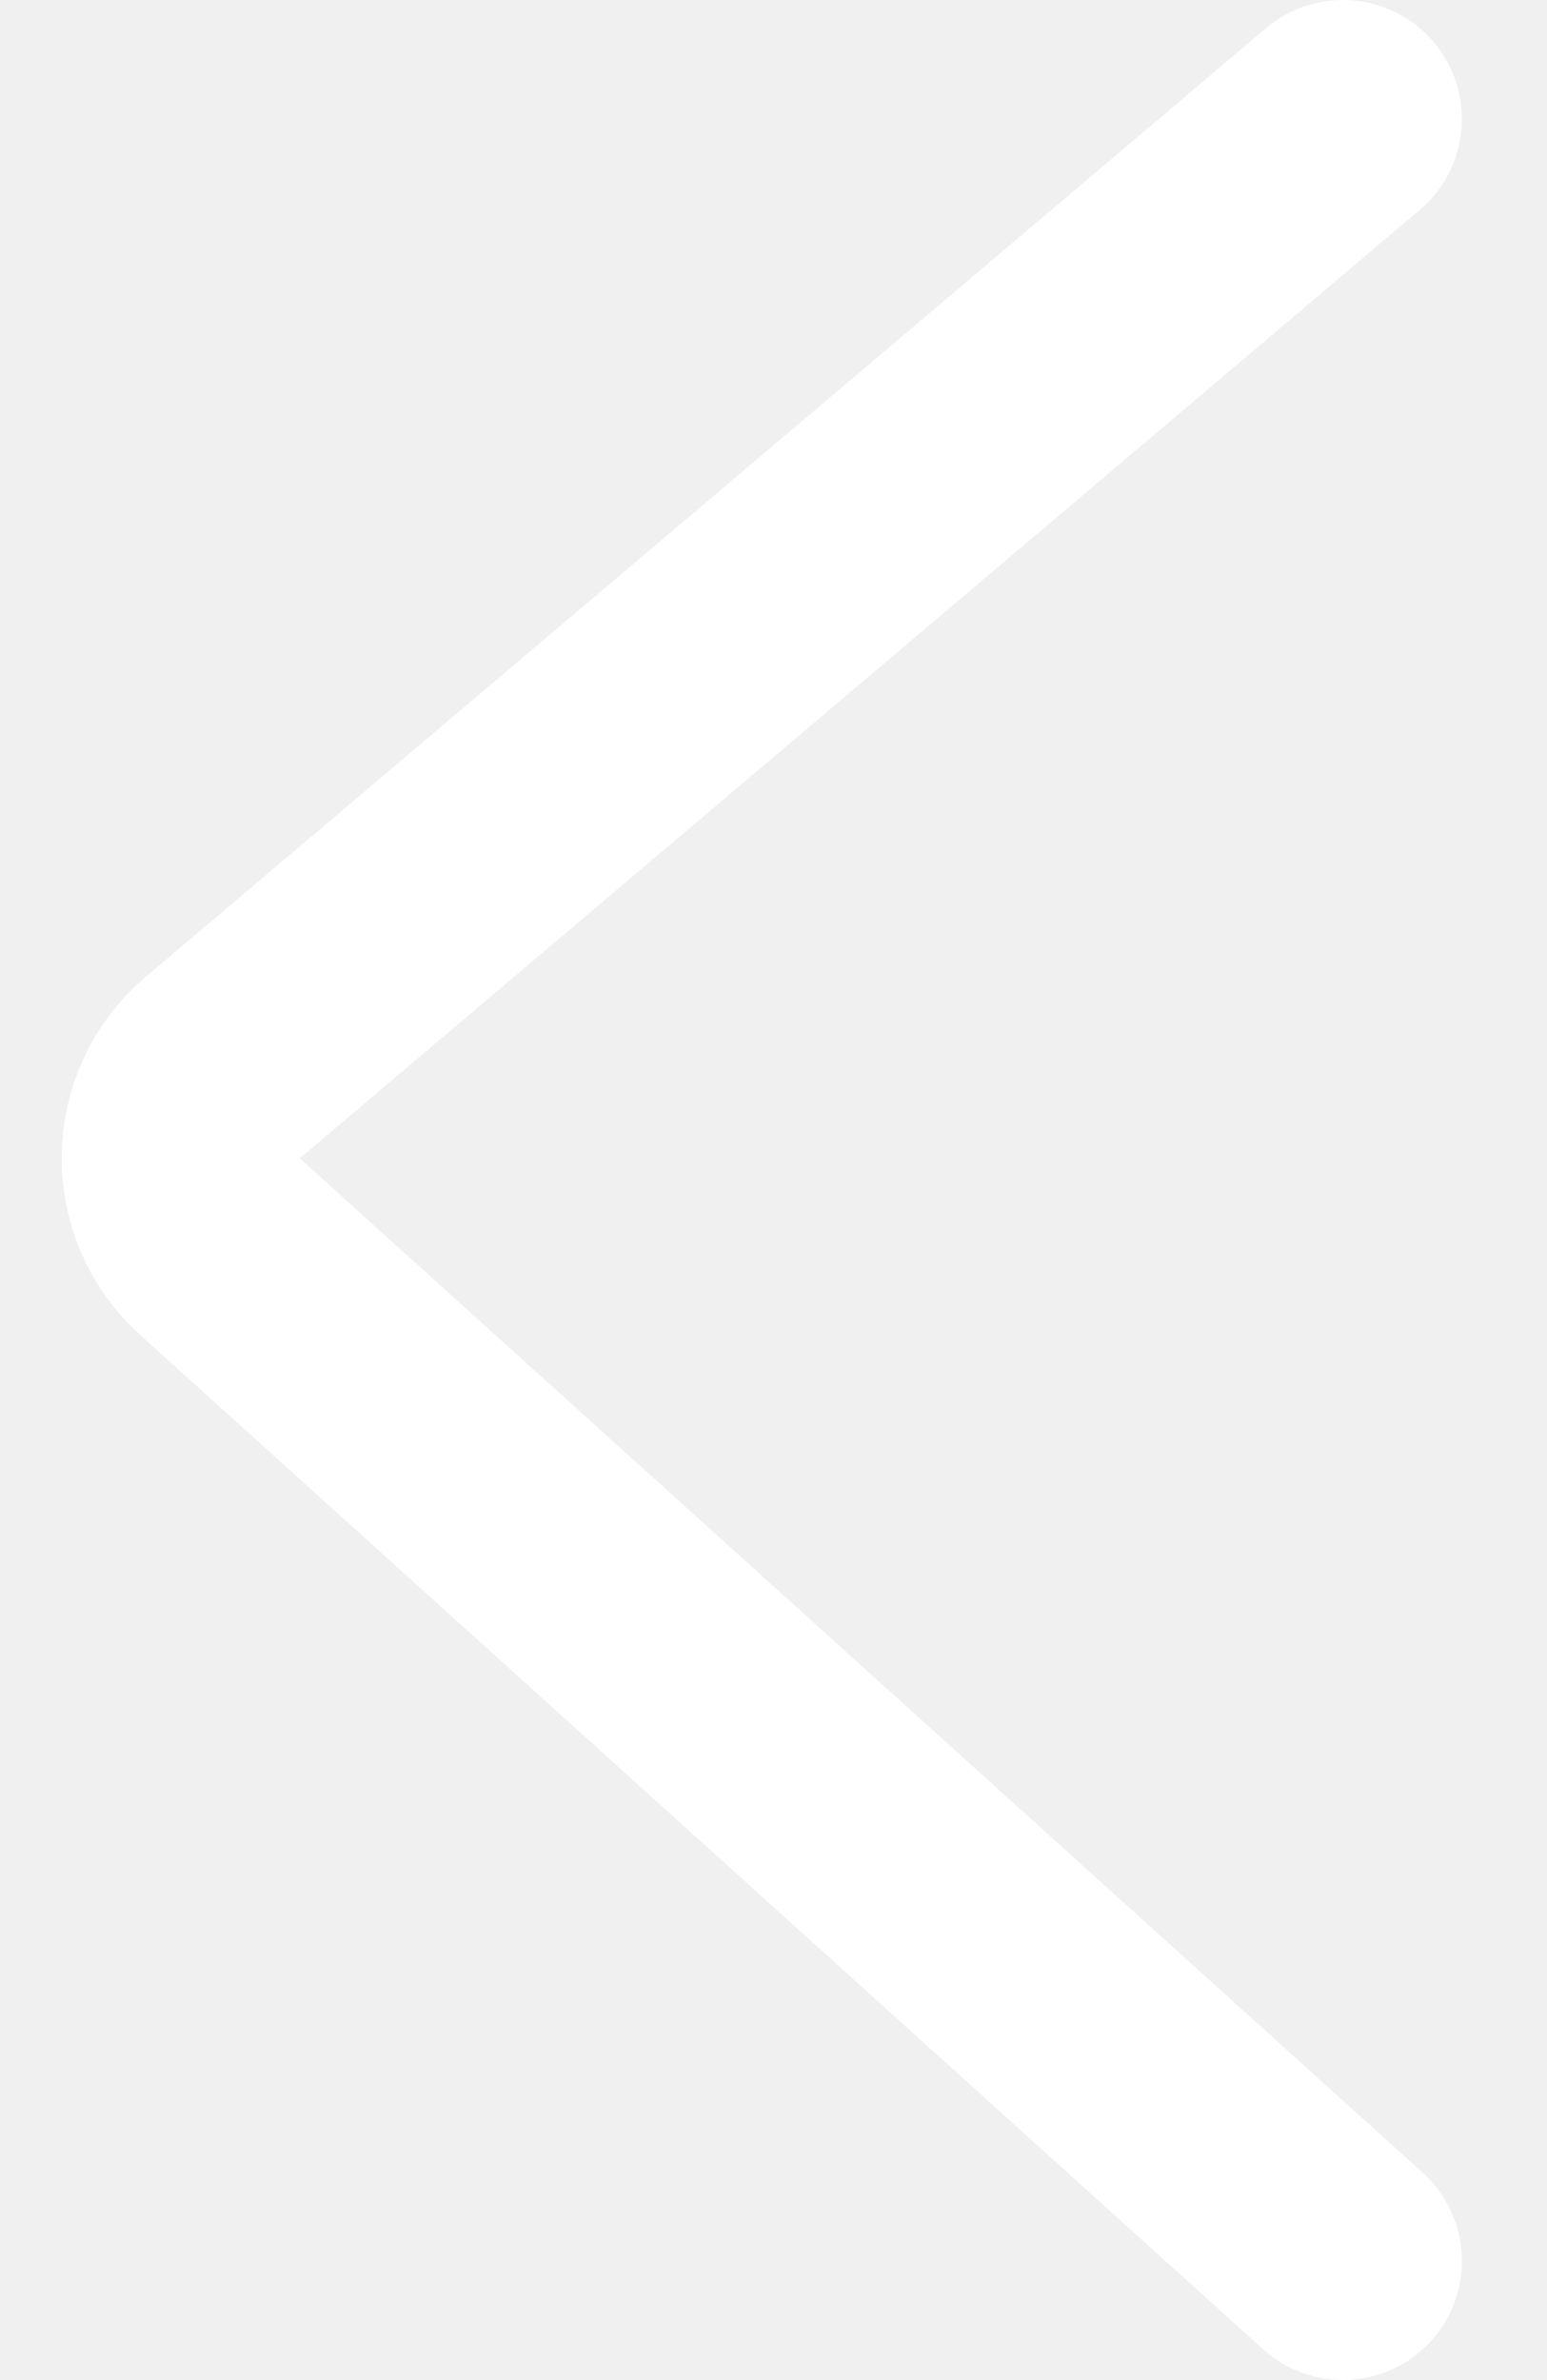
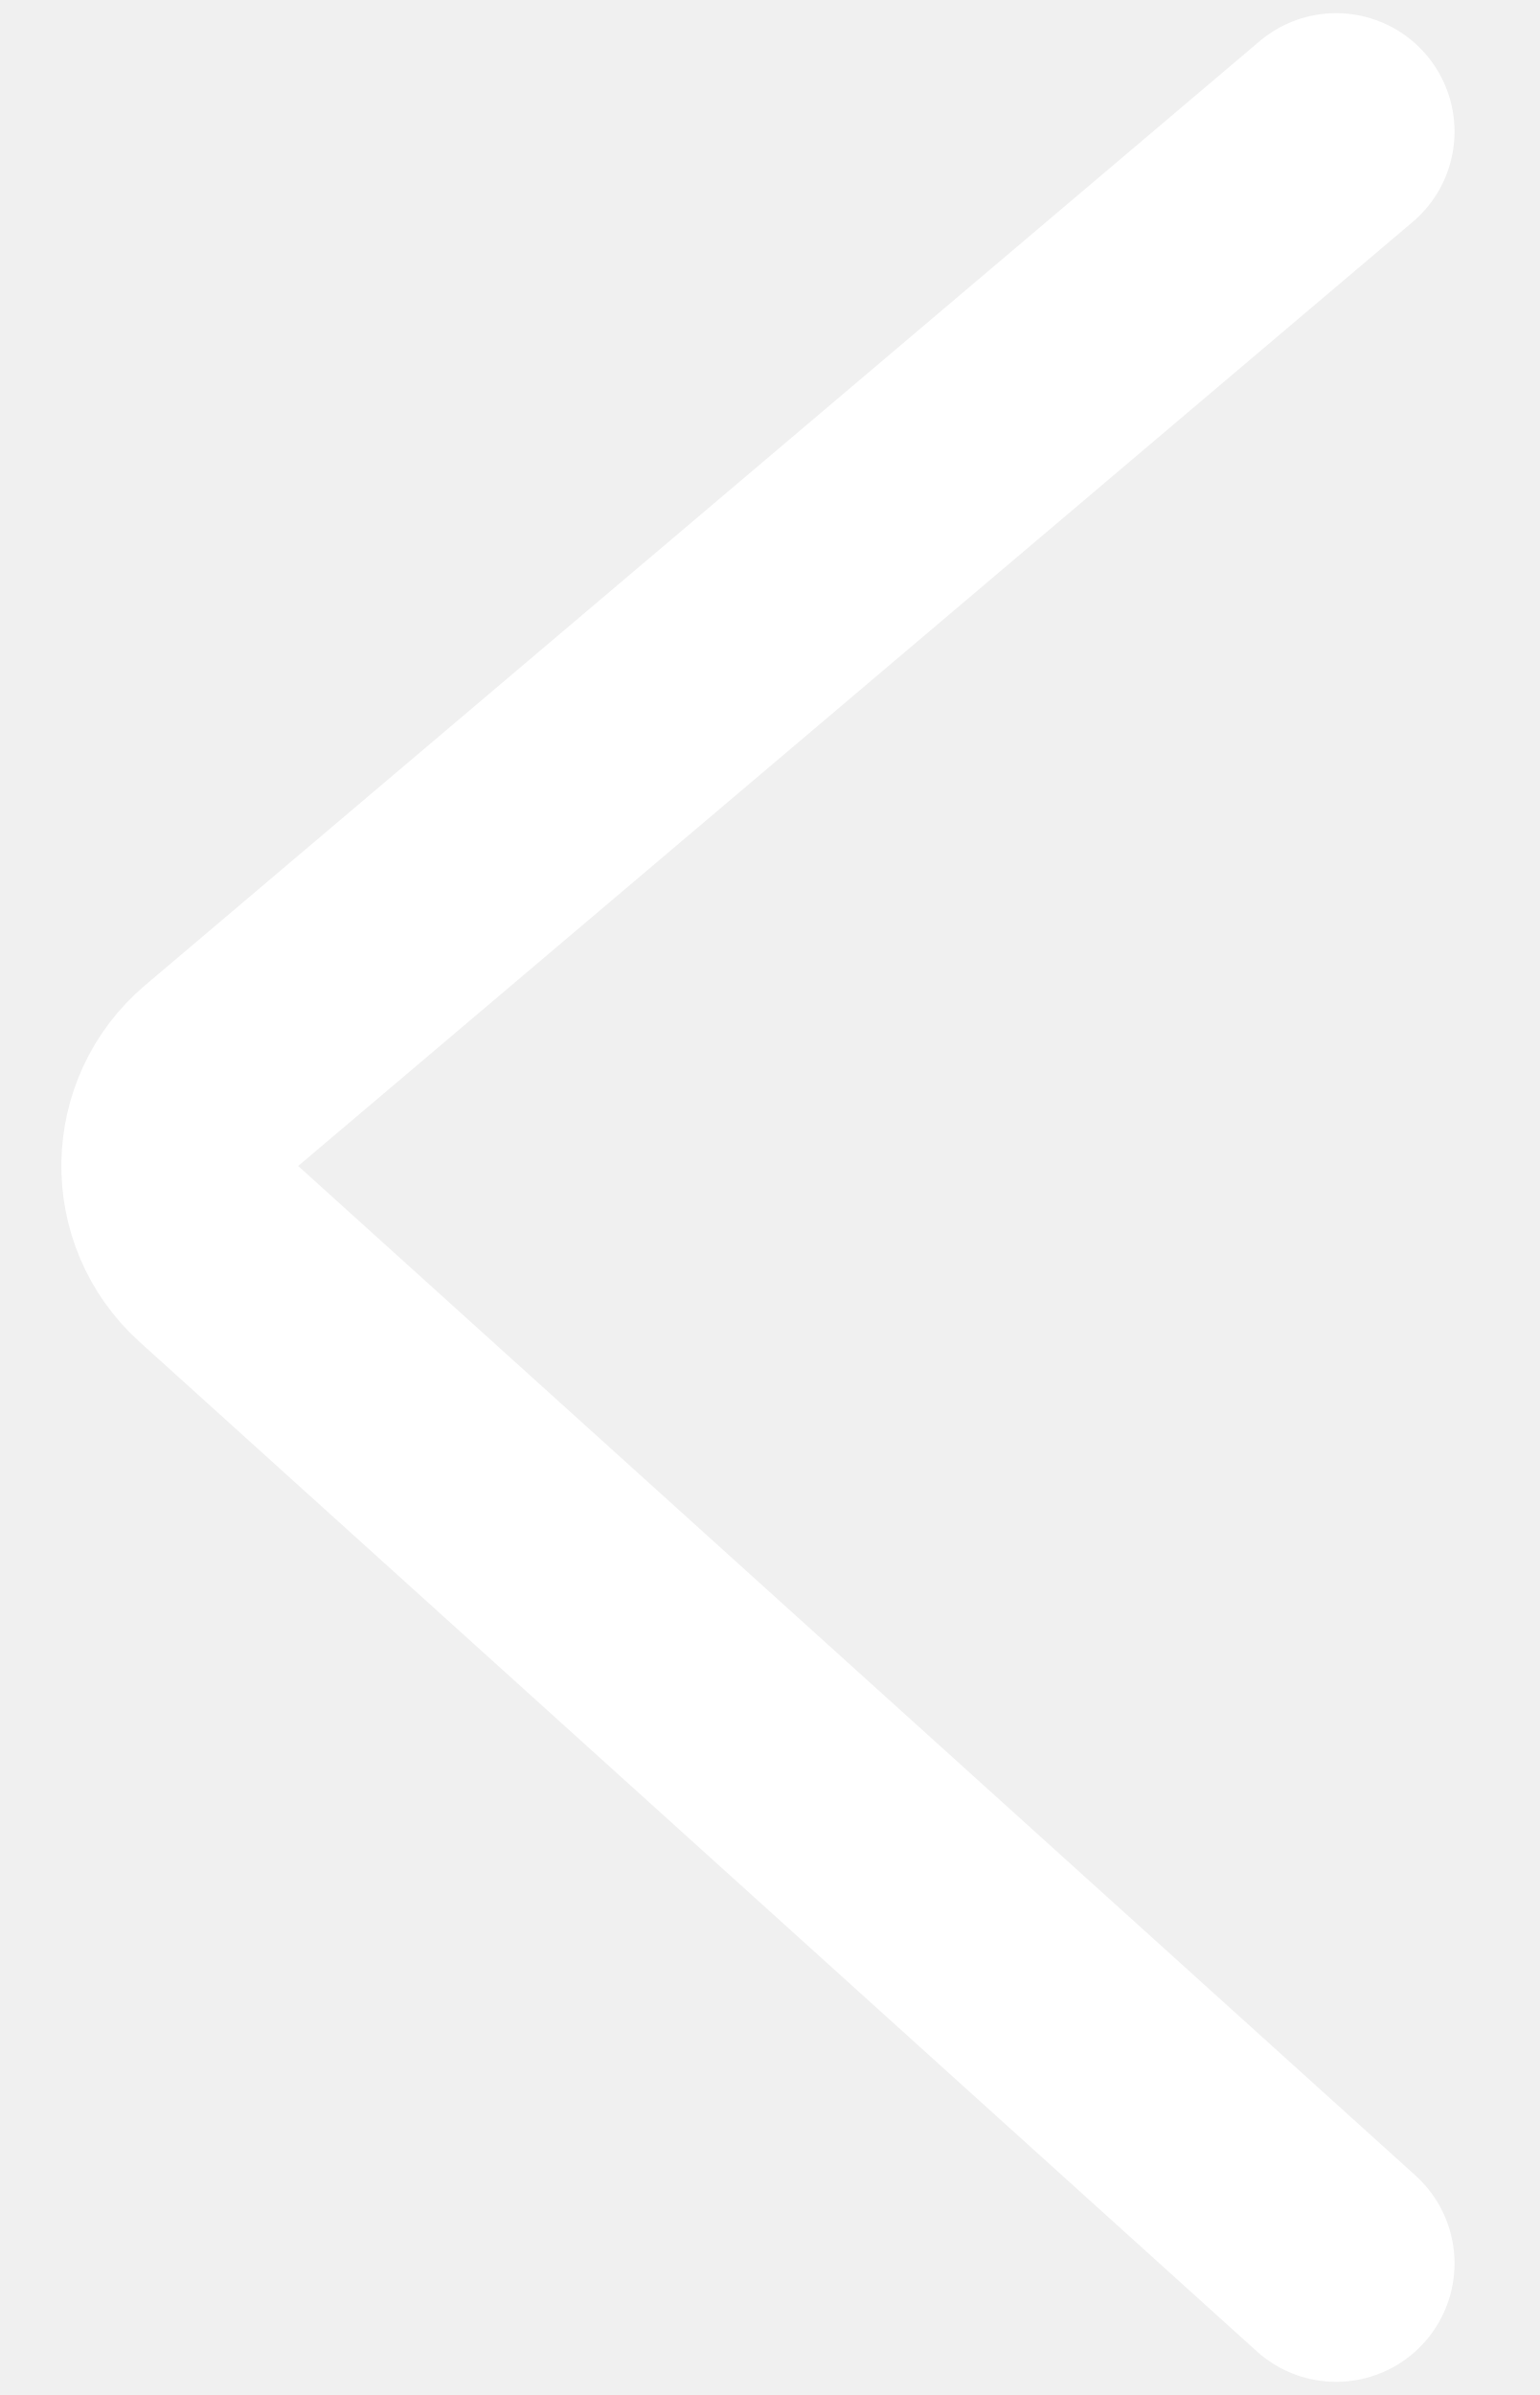
- <svg xmlns="http://www.w3.org/2000/svg" width="13" height="20" viewBox="0 0 13 20" fill="none">
+ <svg xmlns="http://www.w3.org/2000/svg" width="9" height="14" viewBox="0 0 13 20" fill="none">
  <path d="M11.285 19L1.848 10.476C1.399 10.07 1.41 9.362 1.872 8.971L11.285 1" stroke="white" stroke-width="2" stroke-linecap="round" />
</svg>
